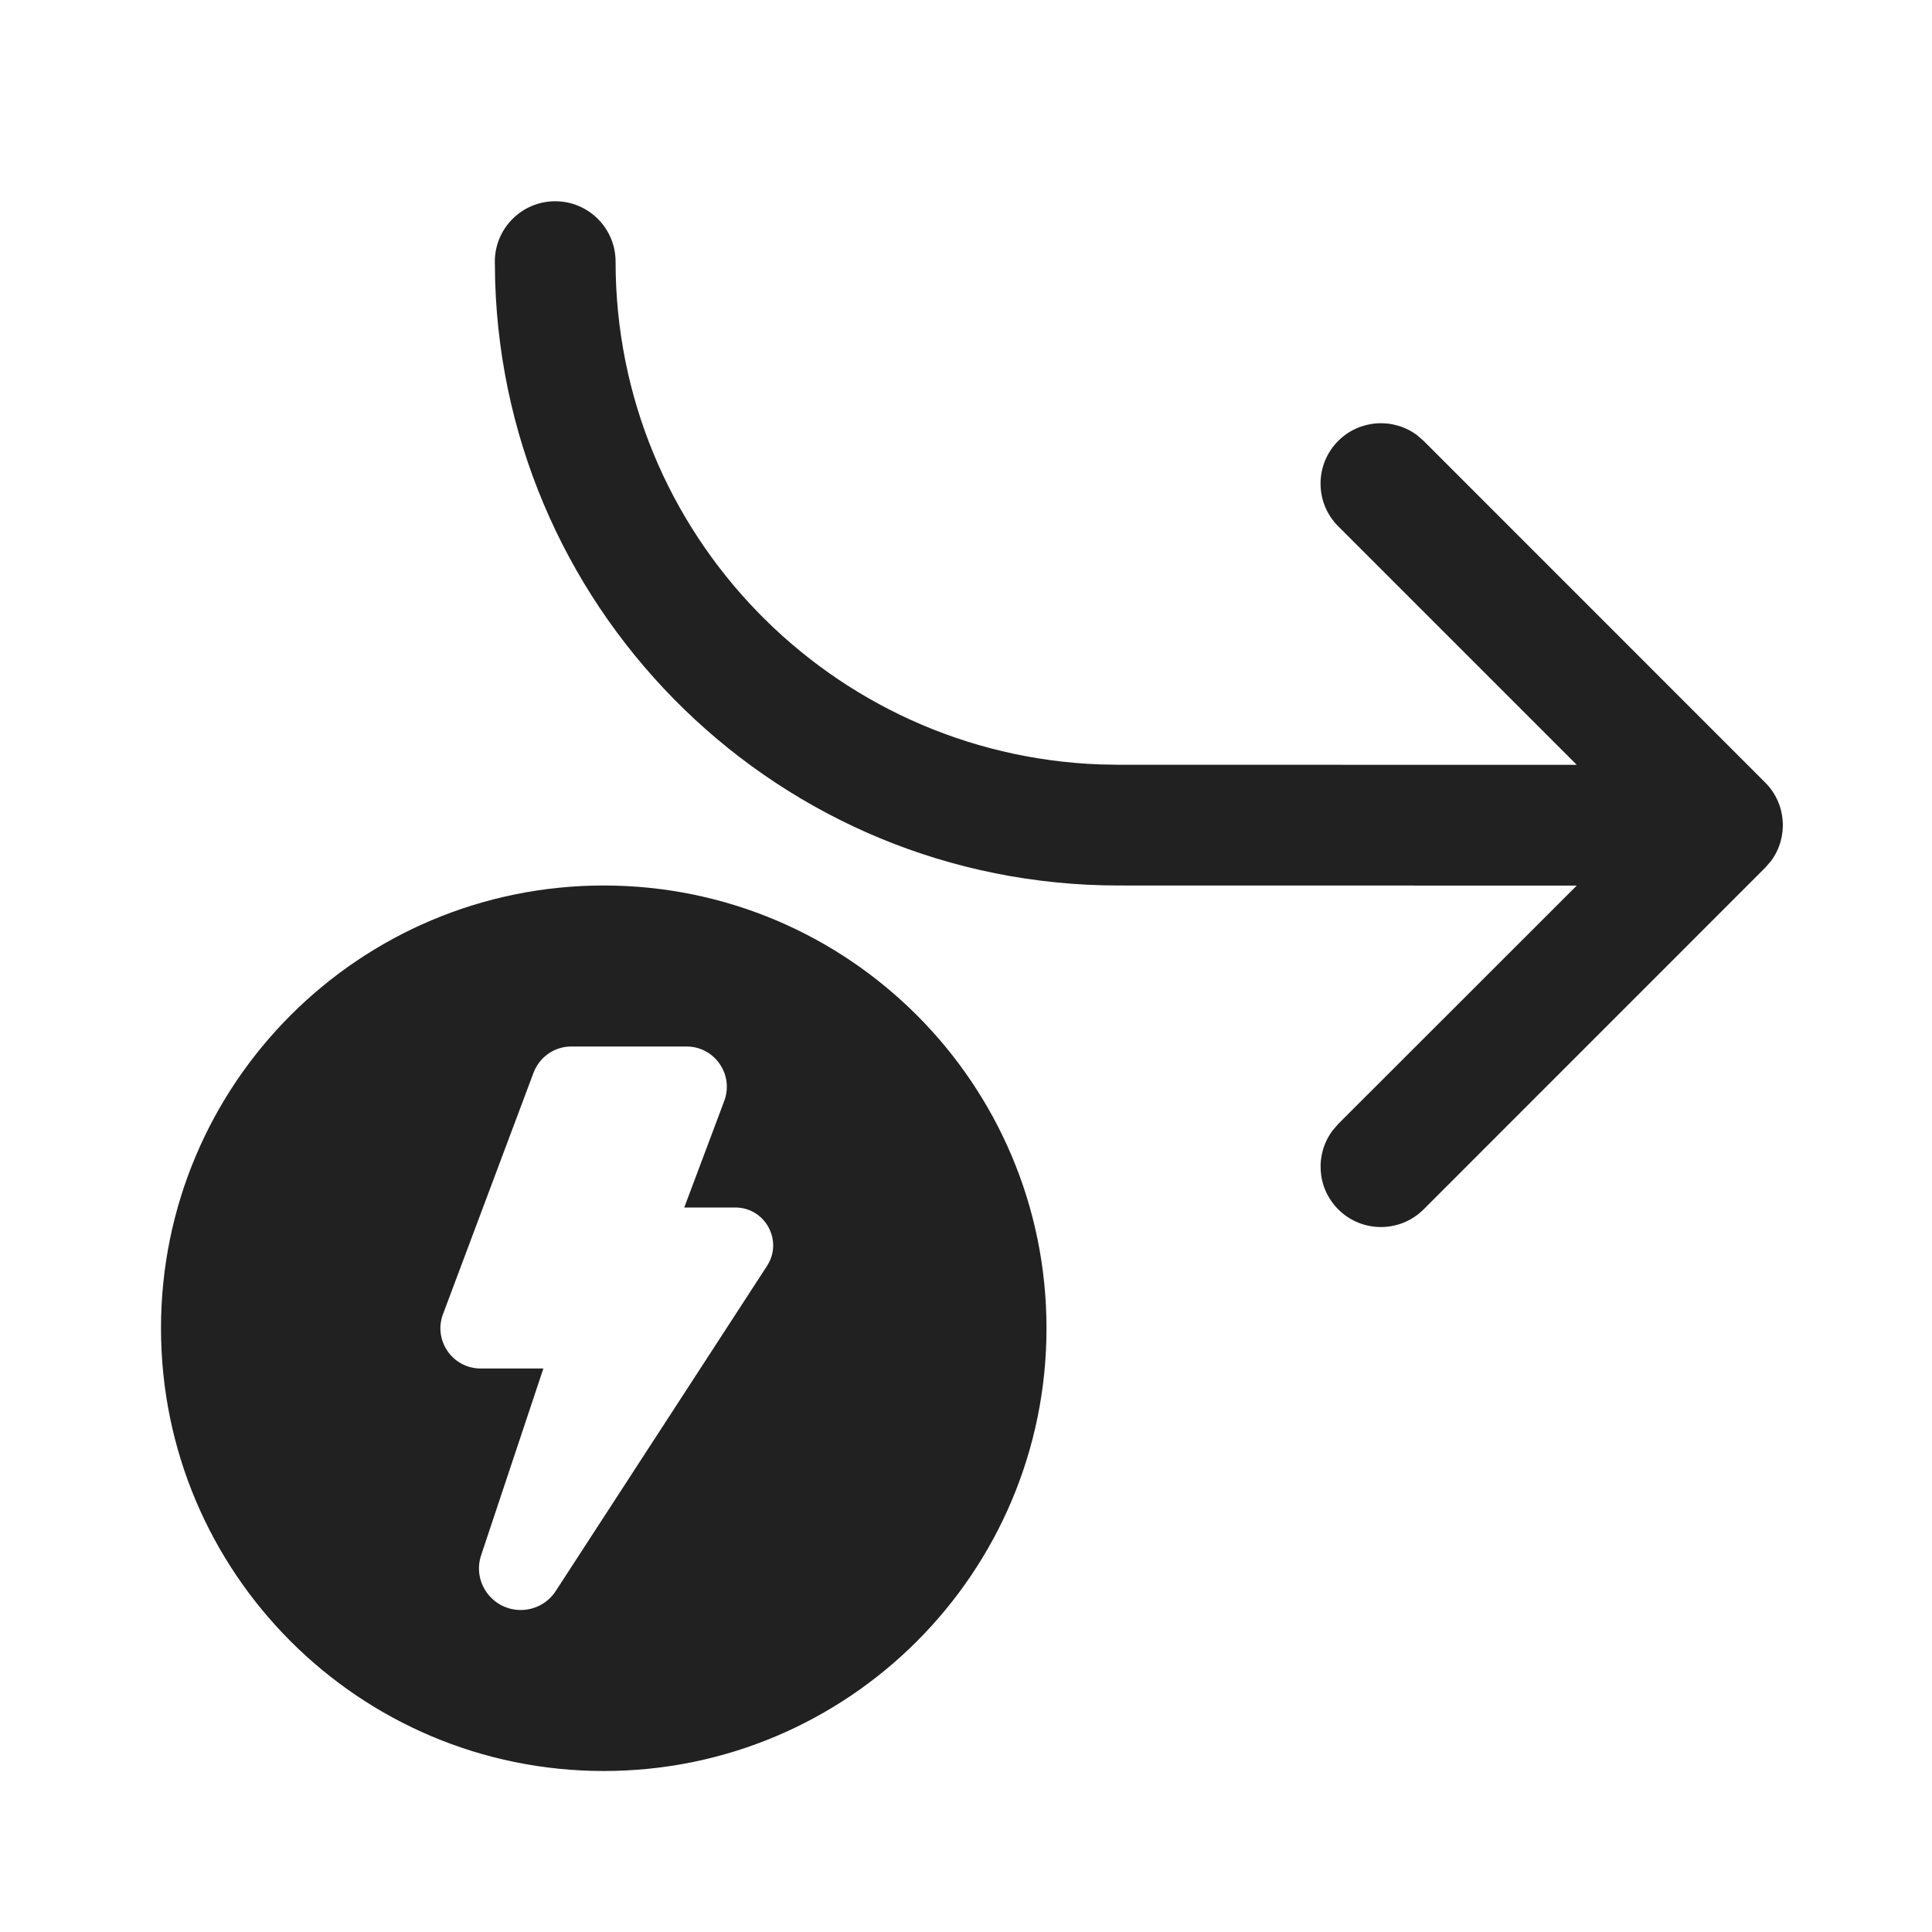
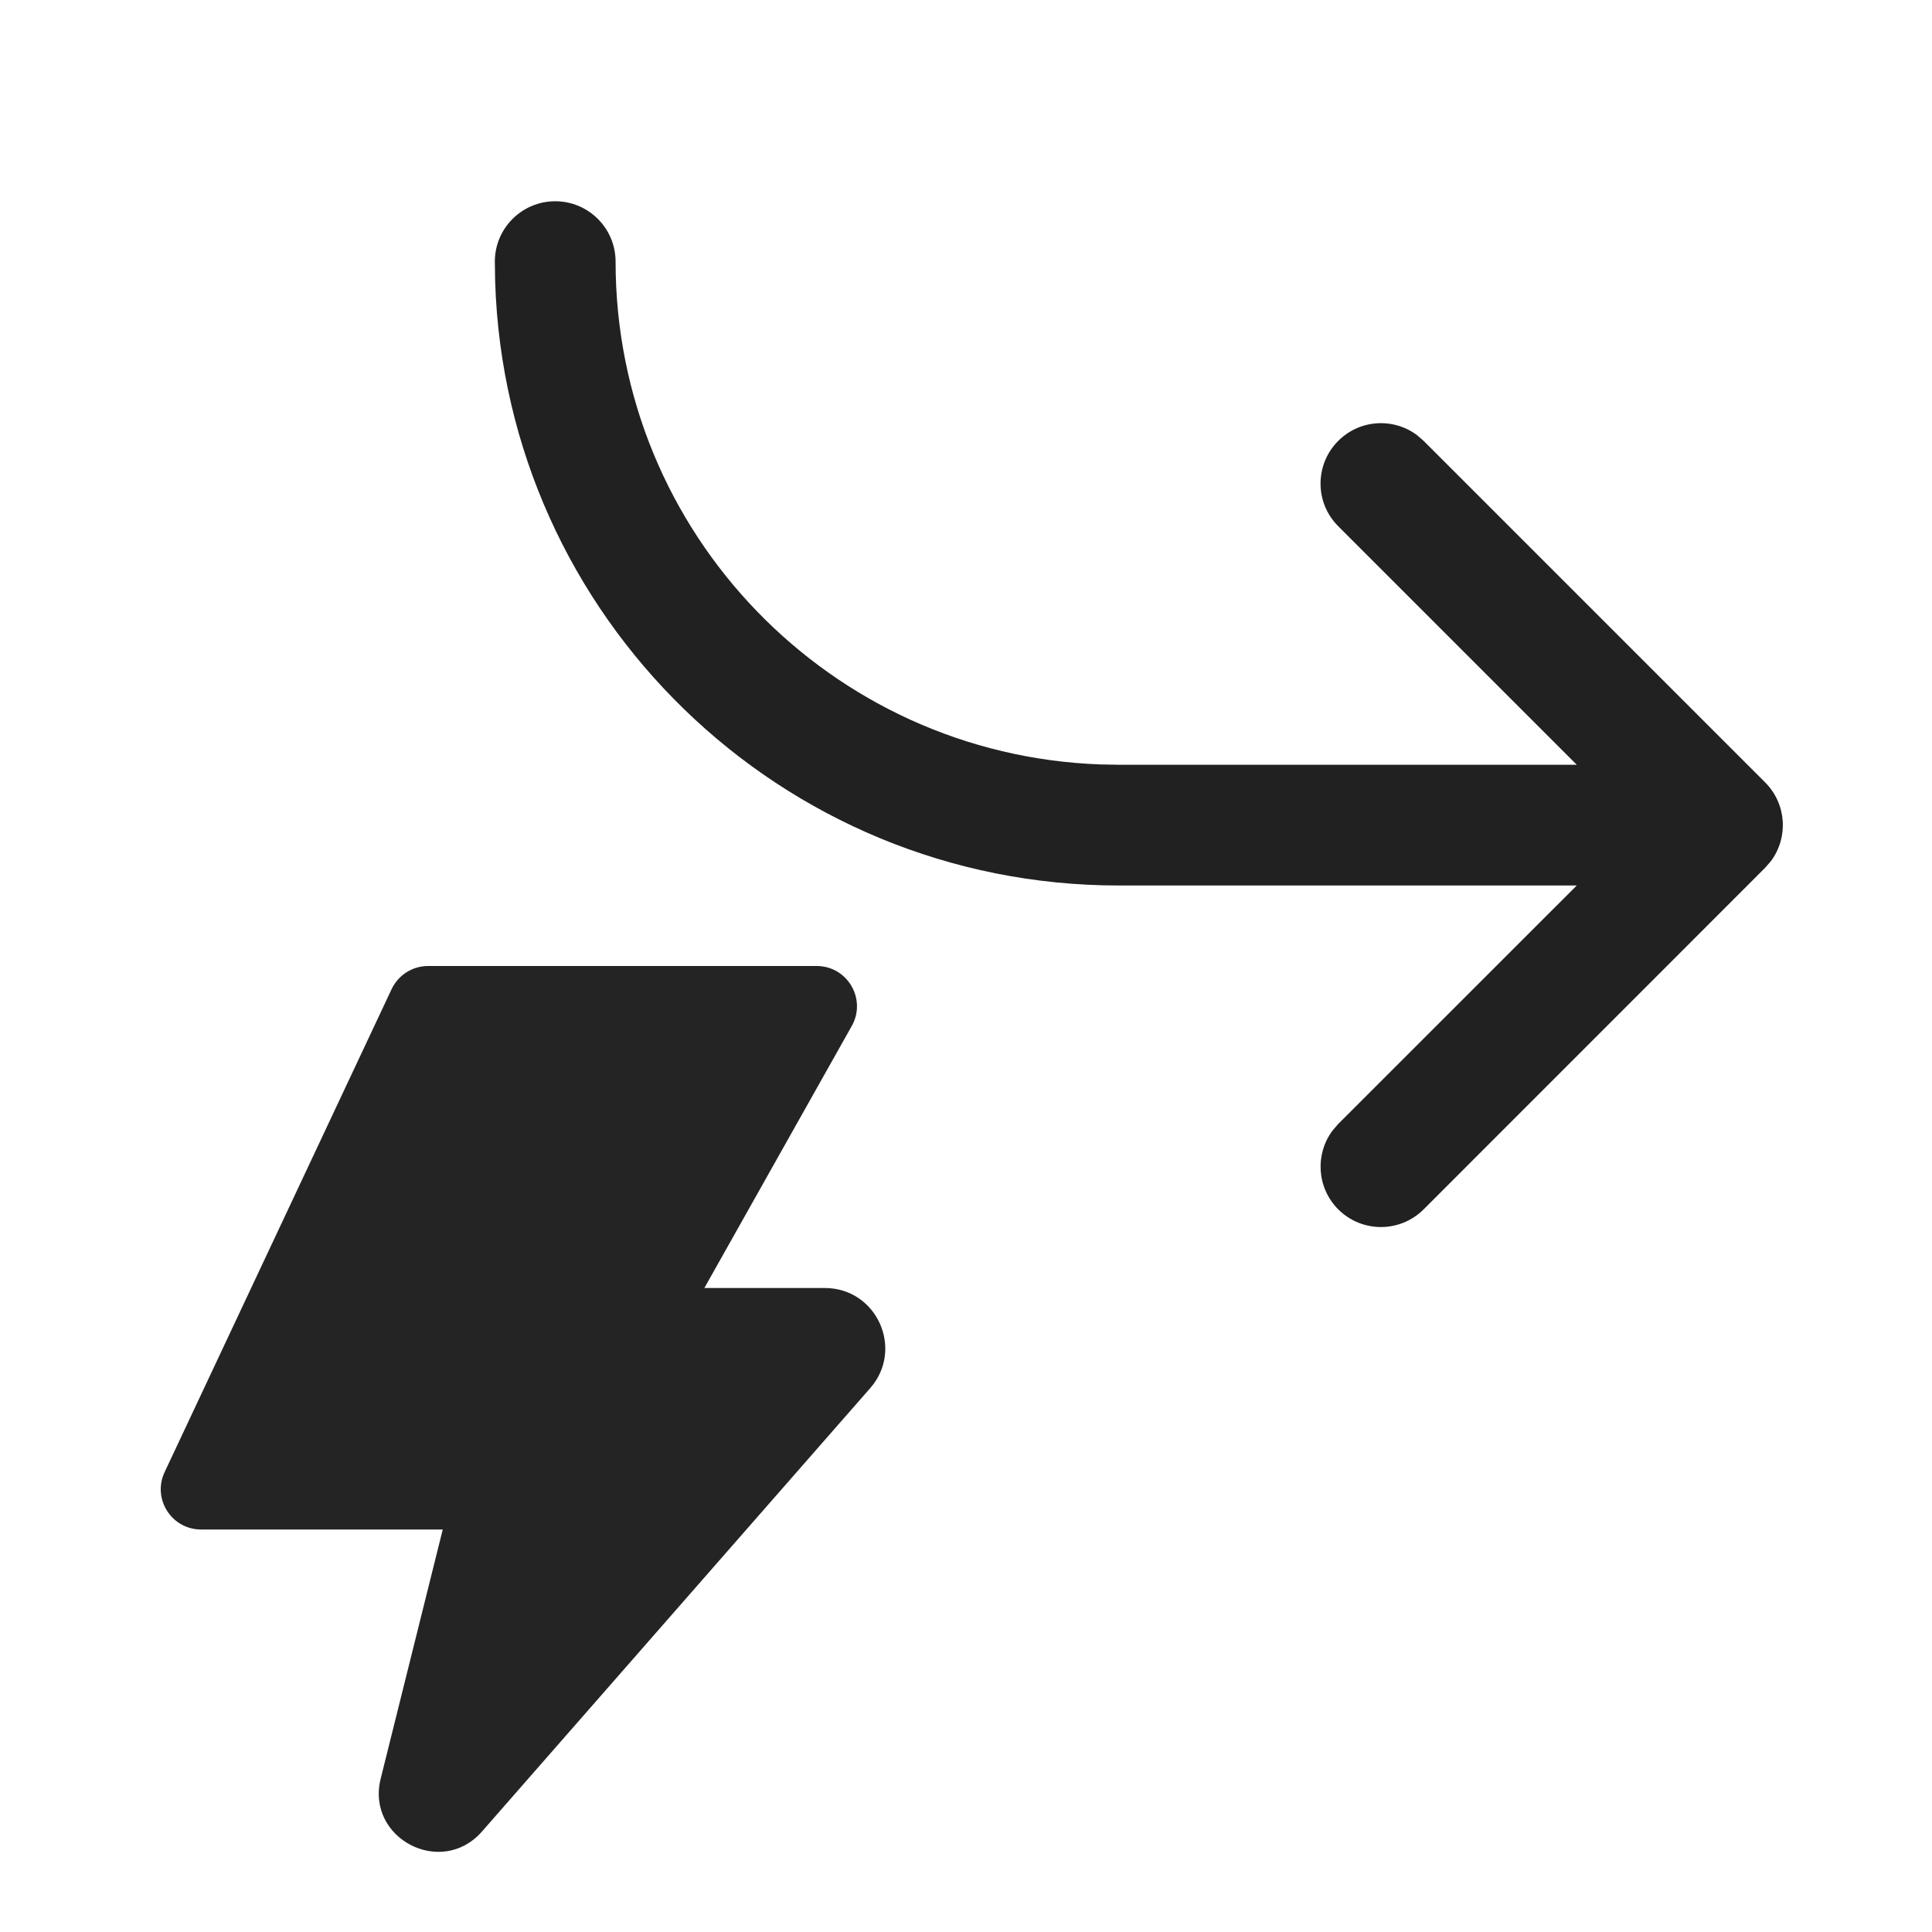
<svg xmlns="http://www.w3.org/2000/svg" width="24" height="24" viewBox="0 0 24 24" fill="none">
-   <path d="M13 16.5C13 19.538 10.538 22 7.5 22C4.462 22 2 19.538 2 16.5C2 13.463 4.462 11 7.5 11C10.538 11 13 13.463 13 16.5ZM8.528 13H7.096C6.888 13 6.702 13.13 6.628 13.325L5.503 16.325C5.381 16.652 5.622 17 5.971 17H6.75L5.977 19.319C5.865 19.654 6.115 20 6.469 20C6.644 20 6.808 19.912 6.903 19.765L9.528 15.726C9.731 15.414 9.507 15 9.134 15H8.5L8.997 13.676C9.119 13.349 8.878 13 8.528 13ZM16.624 6.538L19.587 9.501L13.897 9.5L13.668 9.496C10.322 9.375 7.647 6.625 7.647 3.25C7.647 2.836 7.311 2.5 6.897 2.5C6.483 2.5 6.147 2.836 6.147 3.25L6.151 3.496C6.281 7.662 9.699 11 13.897 11L19.587 11.001L16.624 13.962L16.552 14.046C16.334 14.34 16.358 14.757 16.624 15.023C16.917 15.316 17.392 15.316 17.685 15.023L21.927 10.78L22 10.696C22.218 10.403 22.194 9.986 21.927 9.72L17.685 5.477L17.601 5.404C17.307 5.187 16.89 5.211 16.624 5.477C16.331 5.77 16.331 6.245 16.624 6.538Z" fill="#212121" />
+   <path d="M19.587 9.5L16.624 6.537C16.331 6.245 16.331 5.77 16.624 5.477C16.89 5.21 17.307 5.186 17.601 5.404L17.685 5.477L21.927 9.719C22.194 9.986 22.218 10.402 22 10.696L21.927 10.78L17.685 15.023C17.392 15.316 16.917 15.316 16.624 15.023C16.358 14.756 16.334 14.34 16.552 14.046L16.624 13.962L19.587 11L13.897 11C9.699 11 6.281 7.662 6.151 3.496L6.147 3.25C6.147 2.836 6.483 2.5 6.897 2.5C7.311 2.5 7.647 2.836 7.647 3.25C7.647 6.625 10.322 9.375 13.668 9.496L13.897 9.5L19.587 9.5Z" fill="#212121" />
+   <path d="M5.318 12H10.145C10.528 12 10.768 12.412 10.581 12.745L8.75 16H10.246C10.891 16 11.235 16.759 10.81 17.244L5.987 22.752C5.482 23.328 4.544 22.837 4.729 22.095L5.5 19H2.498C2.131 19 1.889 18.619 2.045 18.287L4.865 12.287C4.948 12.112 5.124 12 5.318 12Z" fill="#242424" />
</svg>
